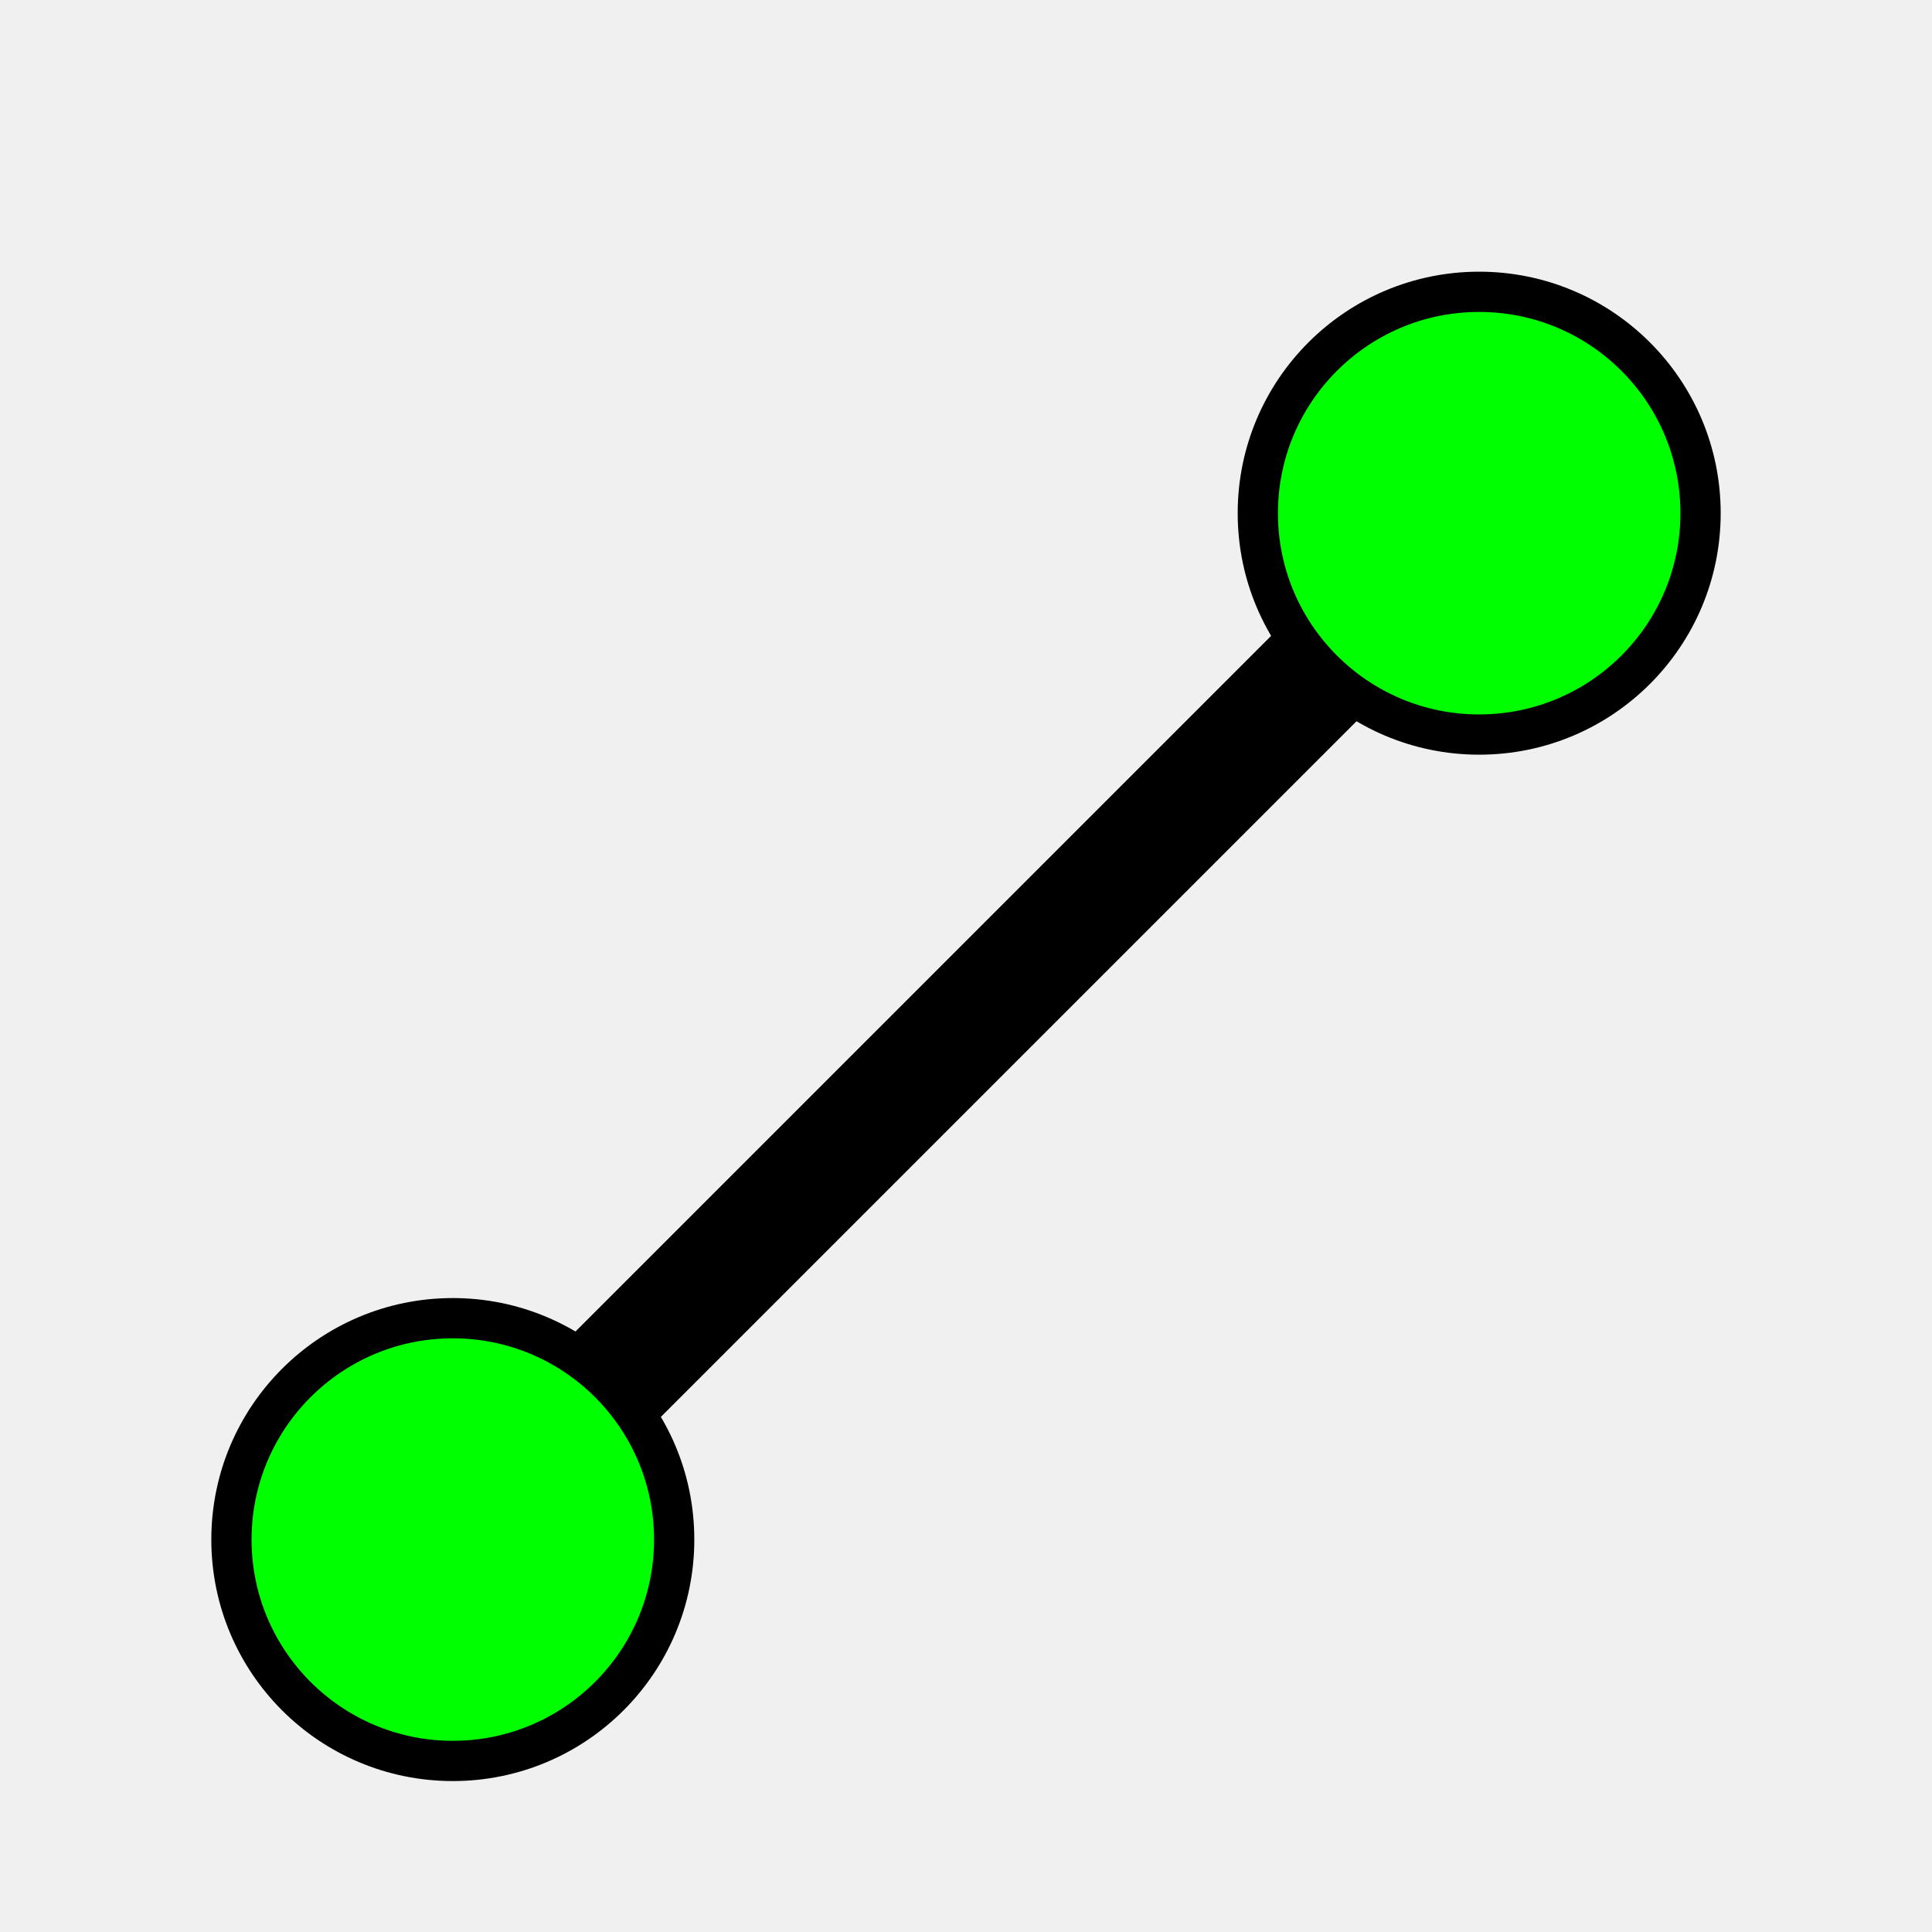
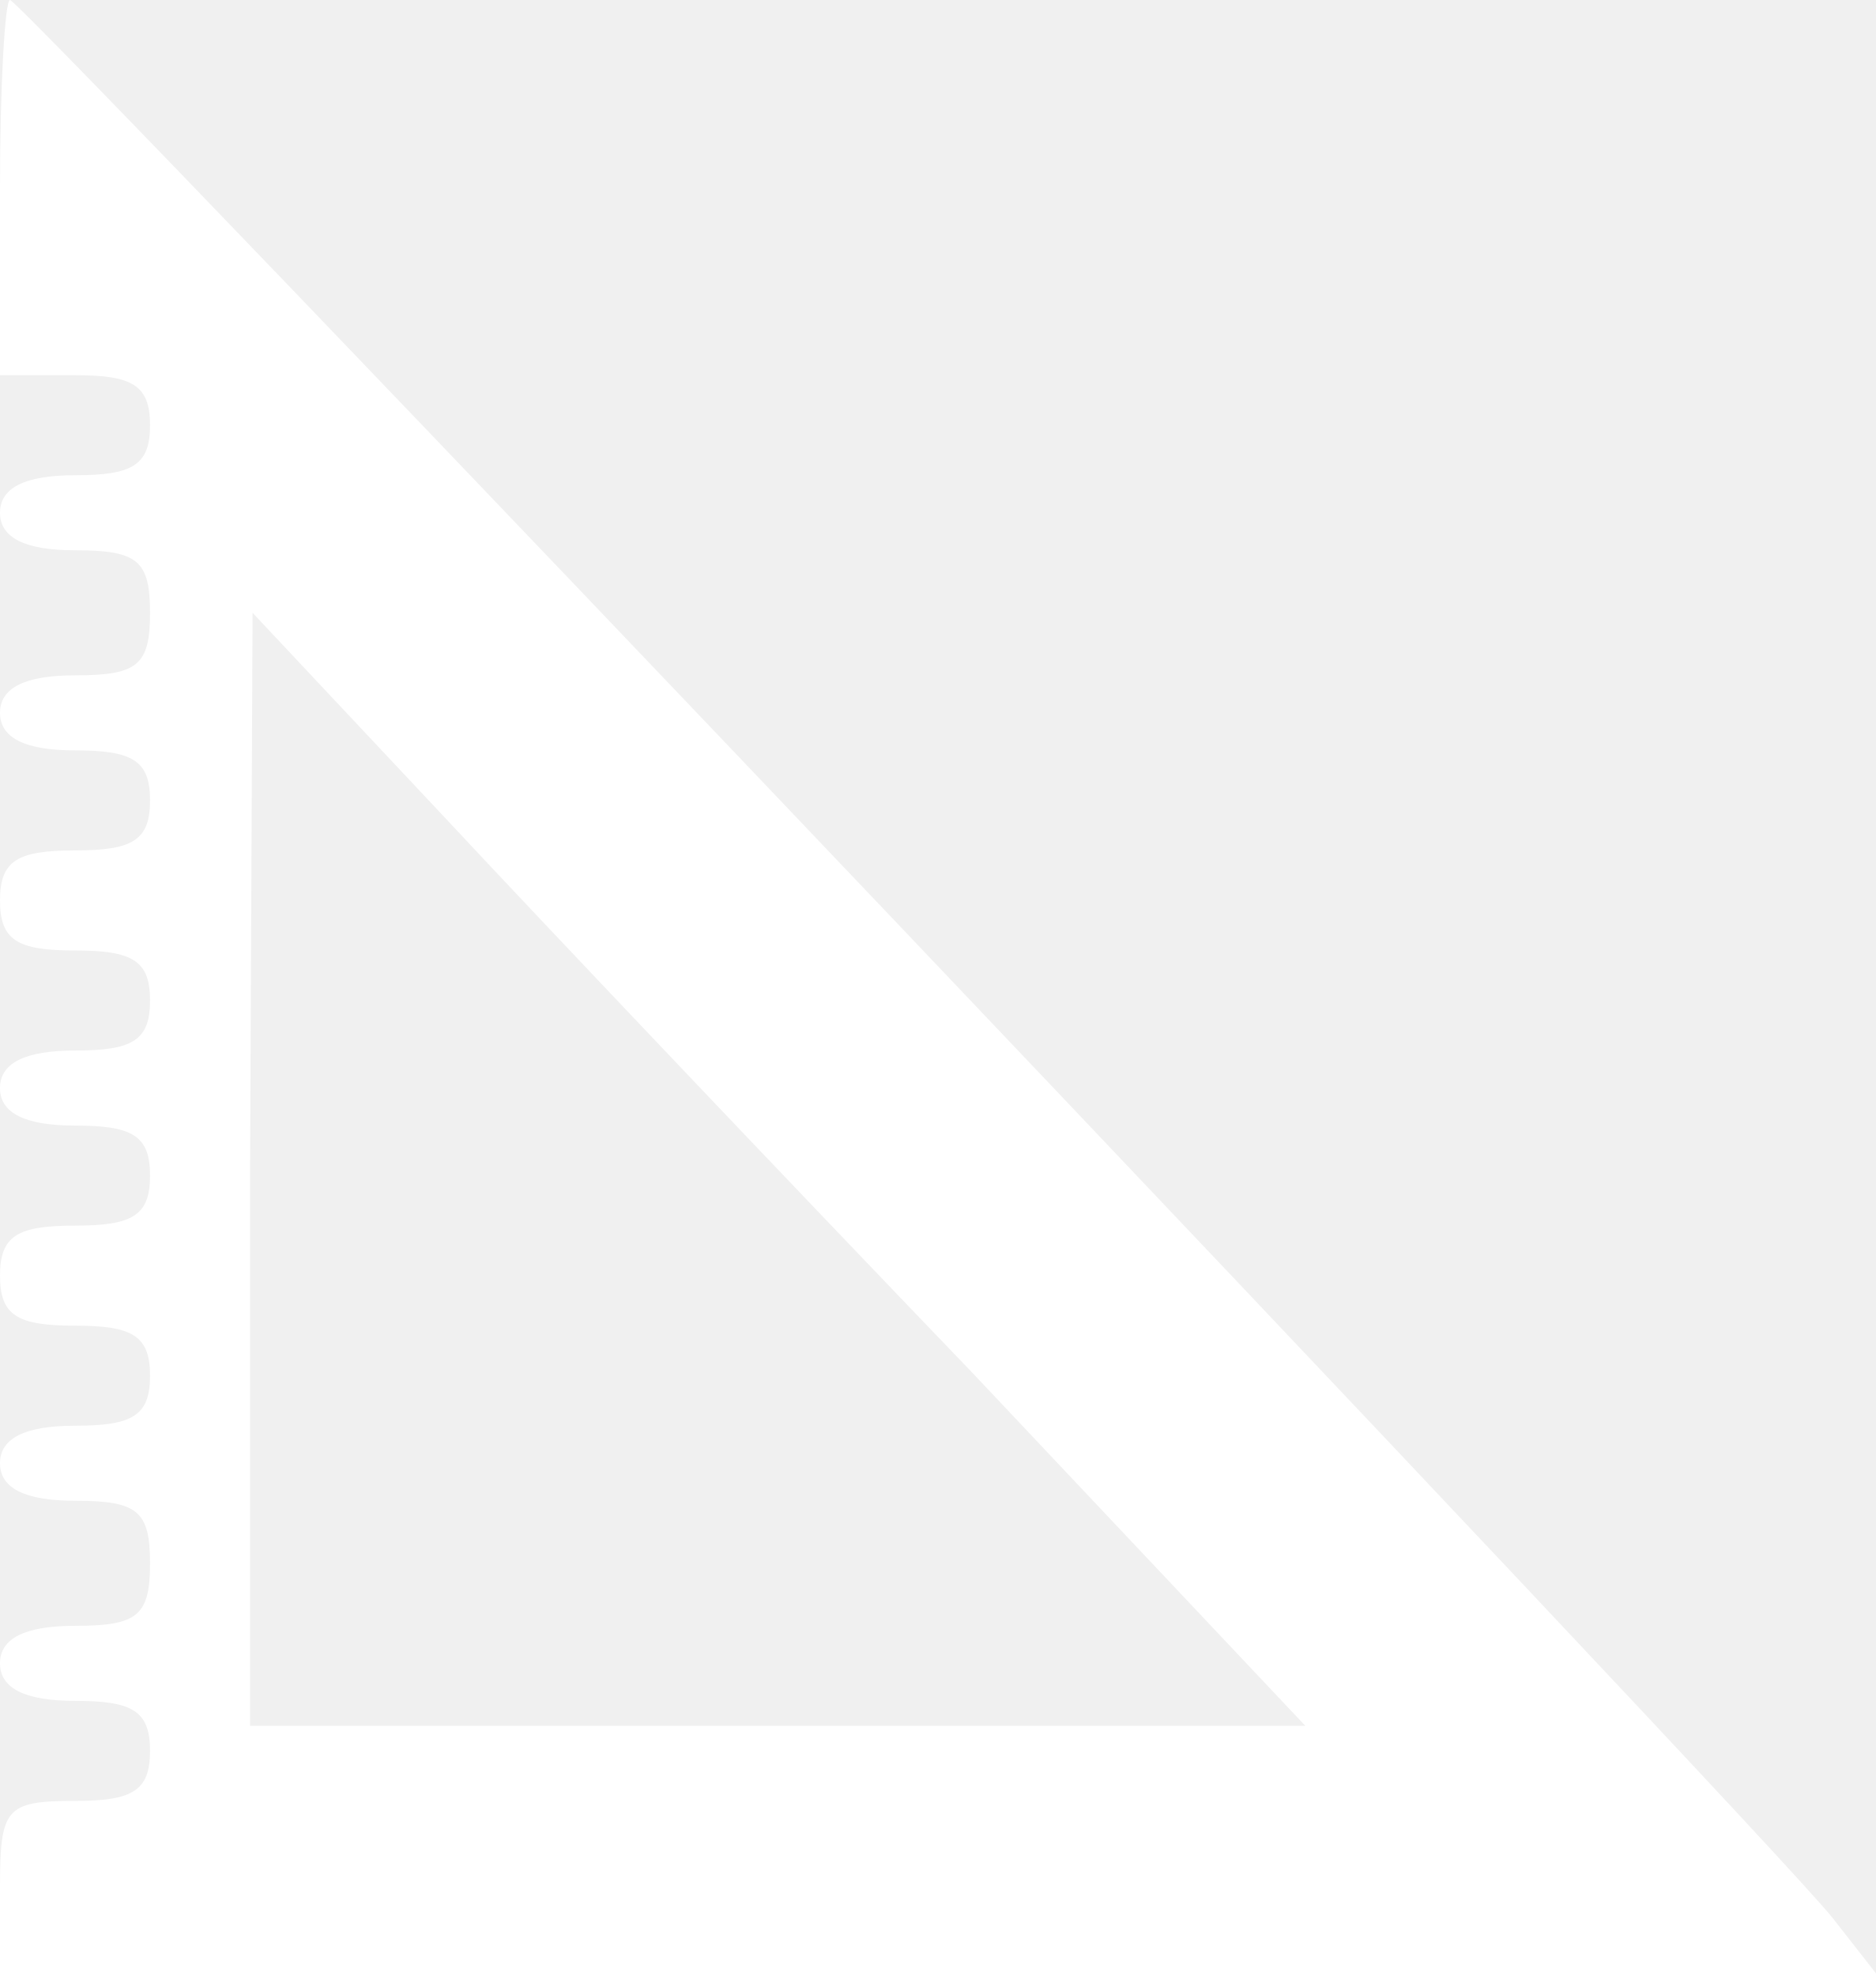
- <svg xmlns="http://www.w3.org/2000/svg" width="32px" height="32px" id="svg3797" version="1.1">
-   <defs id="defs3799" />
-   <g id="layer1">
-     <path style="fill:none;stroke:#000000;stroke-width:2;stroke-linecap:butt;stroke-linejoin:miter;stroke-miterlimit:4;stroke-opacity:1;stroke-dasharray:none" d="M 10,23 24,9" id="path3829" />
-     <path style="fill:#00ff00;fill-opacity:1;stroke:#000000;stroke-width:1.091;stroke-miterlimit:4;stroke-opacity:1;stroke-dasharray:none" id="path3807-4" d="M 17,22 A 6,6 0 1 1 5,22 6,6 0 1 1 17,22 z" transform="matrix(0.6111111,0,0,0.6111111,17.77778,-4.944445)" />
-     <path style="fill:#00ff00;fill-opacity:1;stroke:#000000;stroke-width:1.091;stroke-miterlimit:4;stroke-opacity:1;stroke-dasharray:none" id="path3807" d="M 17,22 A 6,6 0 1 1 5,22 6,6 0 1 1 17,22 z" transform="matrix(0.6111111,0,0,0.6111111,0.7777778,12.05556)" />
+ <svg xmlns="http://www.w3.org/2000/svg" version="1.0" width="75pt" height="79pt" viewBox="0 0 75 79" preserveAspectRatio="xMidYMid meet">
+   <g transform="translate(0,79) scale(0.1,-0.1)" fill="#ffffff" stroke="none">
+     <path d="M0 715 l0 -75 30 0 c23 0 30 -4 30 -20 0 -16 -7 -20 -30 -20 -20 0 -30 -5 -30 -15 0 -10 10 -15 30 -15 25 0 30 -4 30 -25 0 -21 -5 -25 -30 -25 -20 0 -30 -5 -30 -15 0 -10 10 -15 30 -15 23 0 30 -4 30 -20 0 -16 -7 -20 -30 -20 -23 0 -30 -4 -30 -20 0 -16 7 -20 30 -20 23 0 30 -4 30 -20 0 -16 -7 -20 -30 -20 -20 0 -30 -5 -30 -15 0 -10 10 -15 30 -15 23 0 30 -4 30 -20 0 -16 -7 -20 -30 -20 -23 0 -30 -4 -30 -20 0 -16 7 -20 30 -20 23 0 30 -4 30 -20 0 -16 -7 -20 -30 -20 -20 0 -30 -5 -30 -15 0 -10 10 -15 30 -15 25 0 30 -4 30 -25 0 -21 -5 -25 -30 -25 -20 0 -30 -5 -30 -15 0 -10 10 -15 30 -15 23 0 30 -4 30 -20 0 -16 -7 -20 -30 -20 -28 0 -30 -3 -30 -35 l0 -35 376 0 375 0 -18 23 c-24 31 -724 767 -729 767 -2 0 -4 -34 -4 -75z m389 -474 l133 -141 -211 0 -211 0 0 223 1 222 77 -82 c42 -45 137 -145 211 -222z" />
  </g>
</svg>
